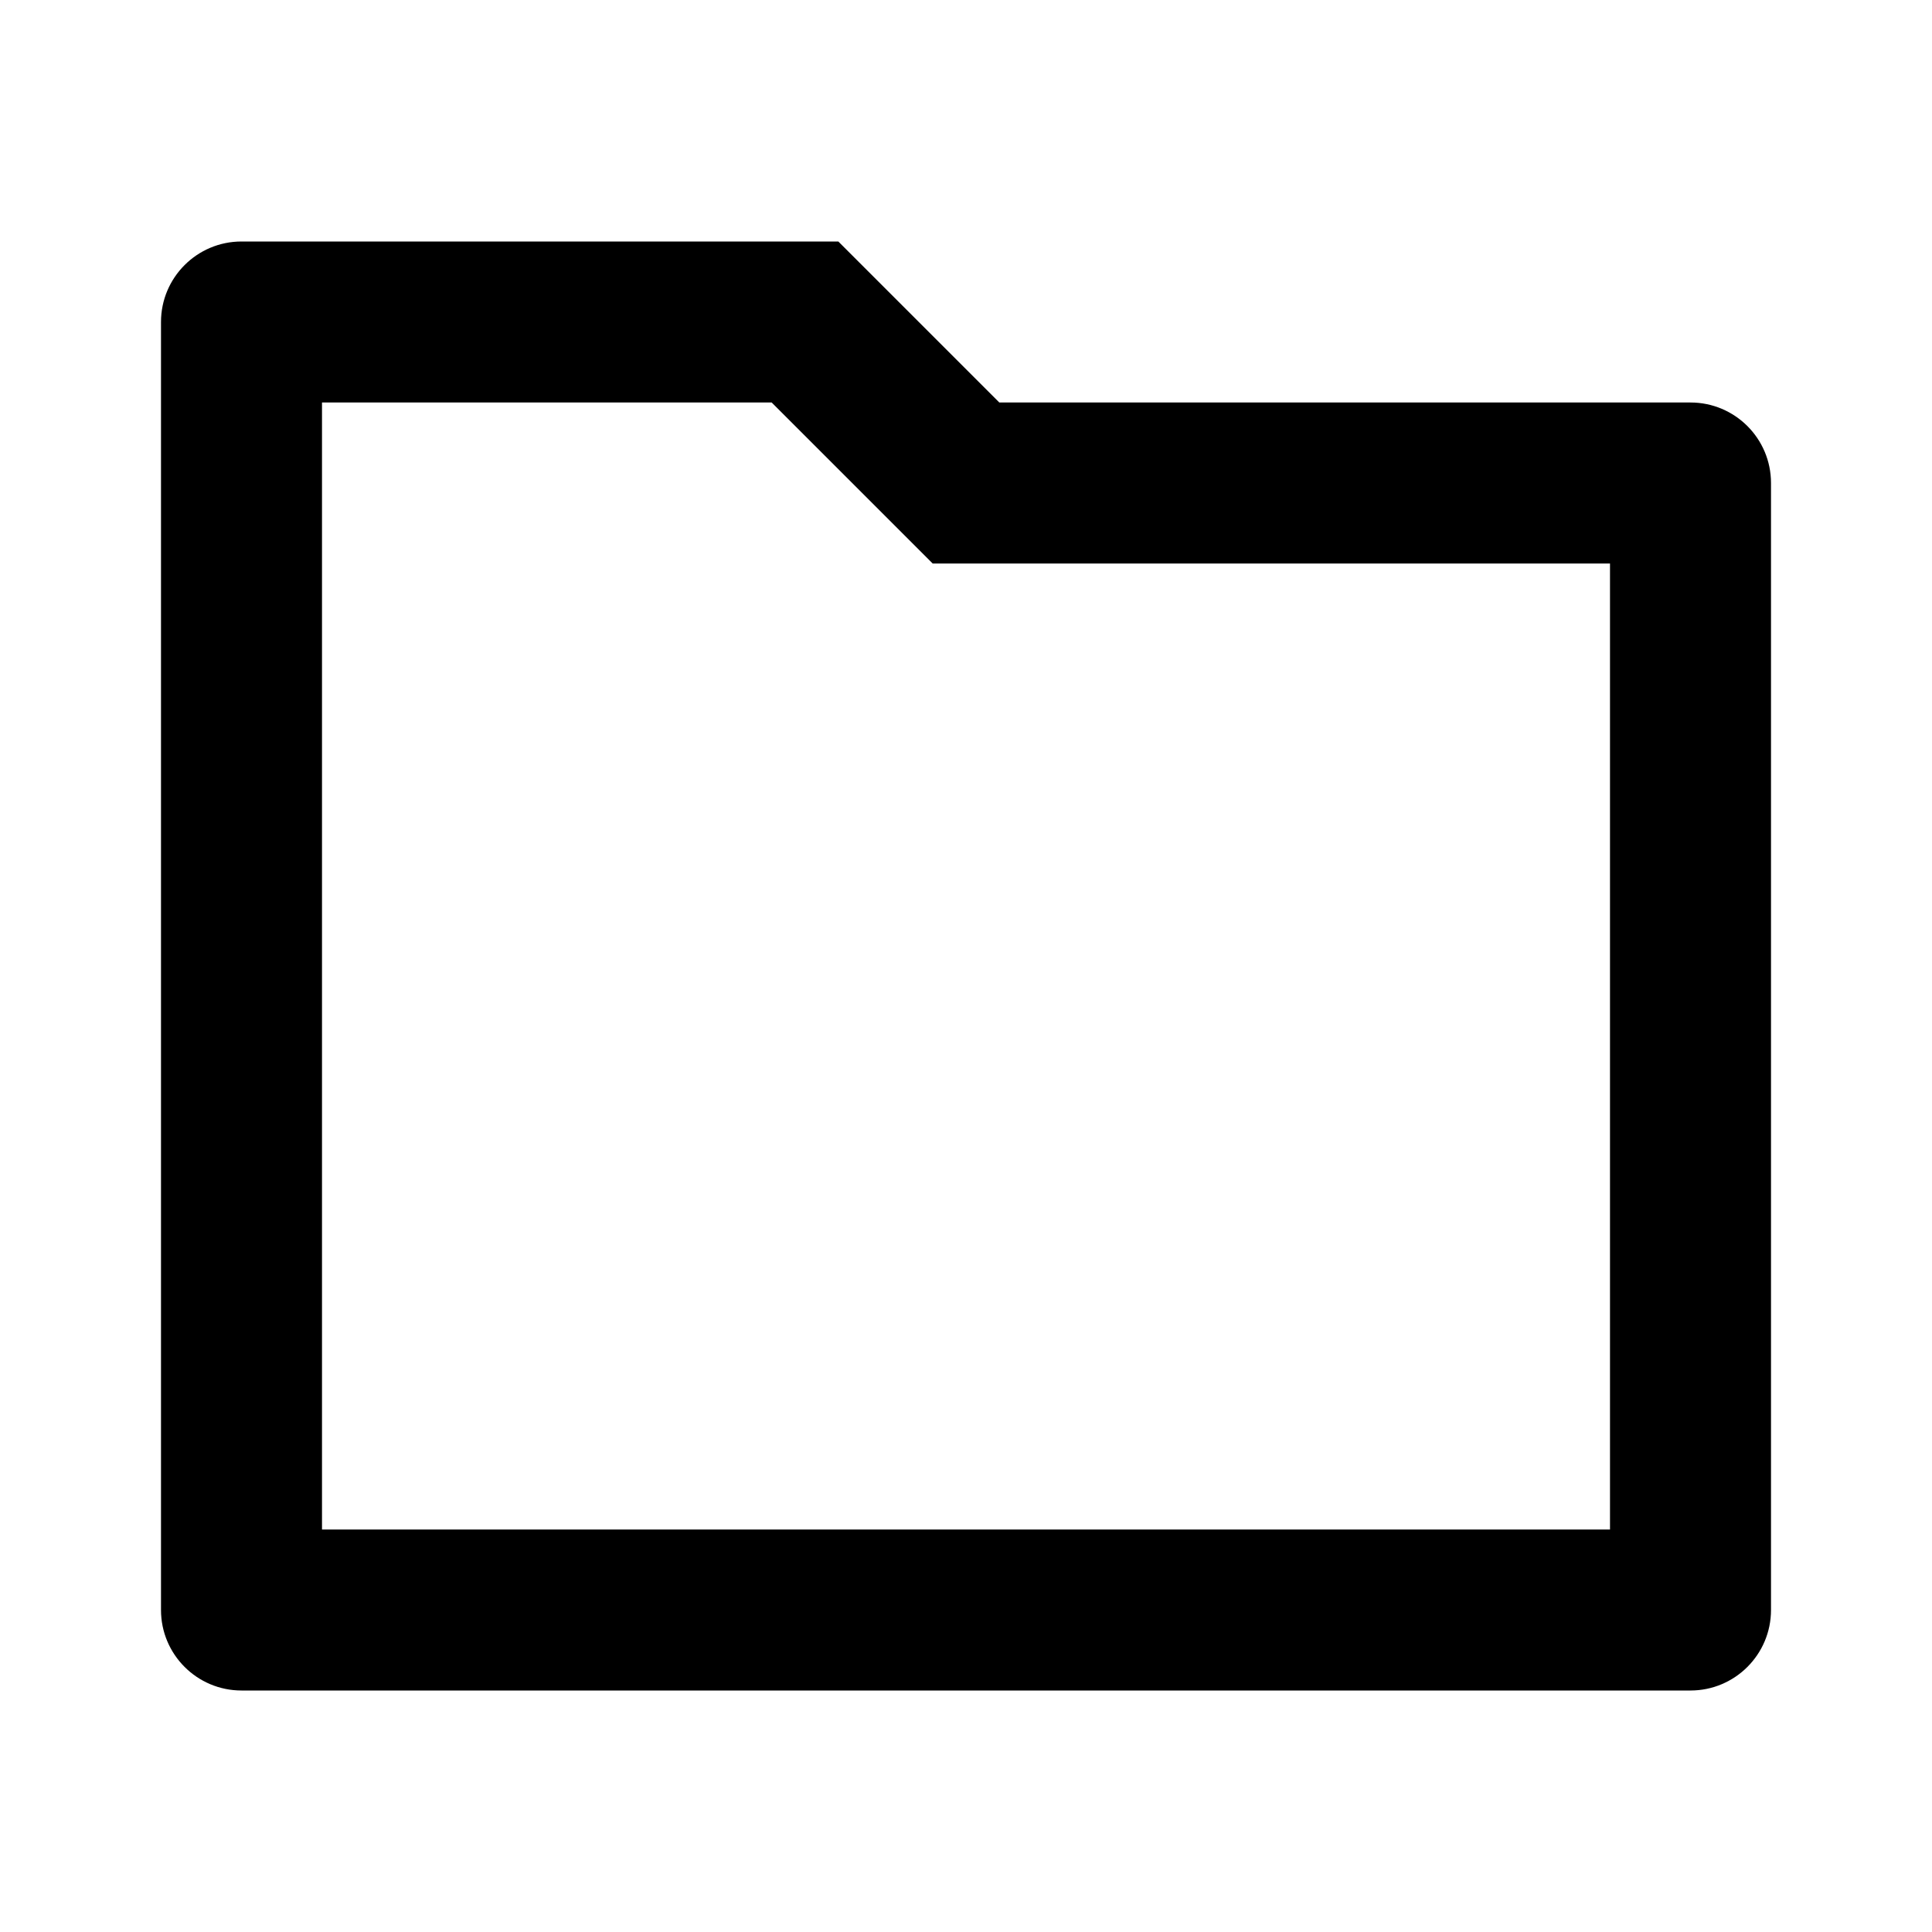
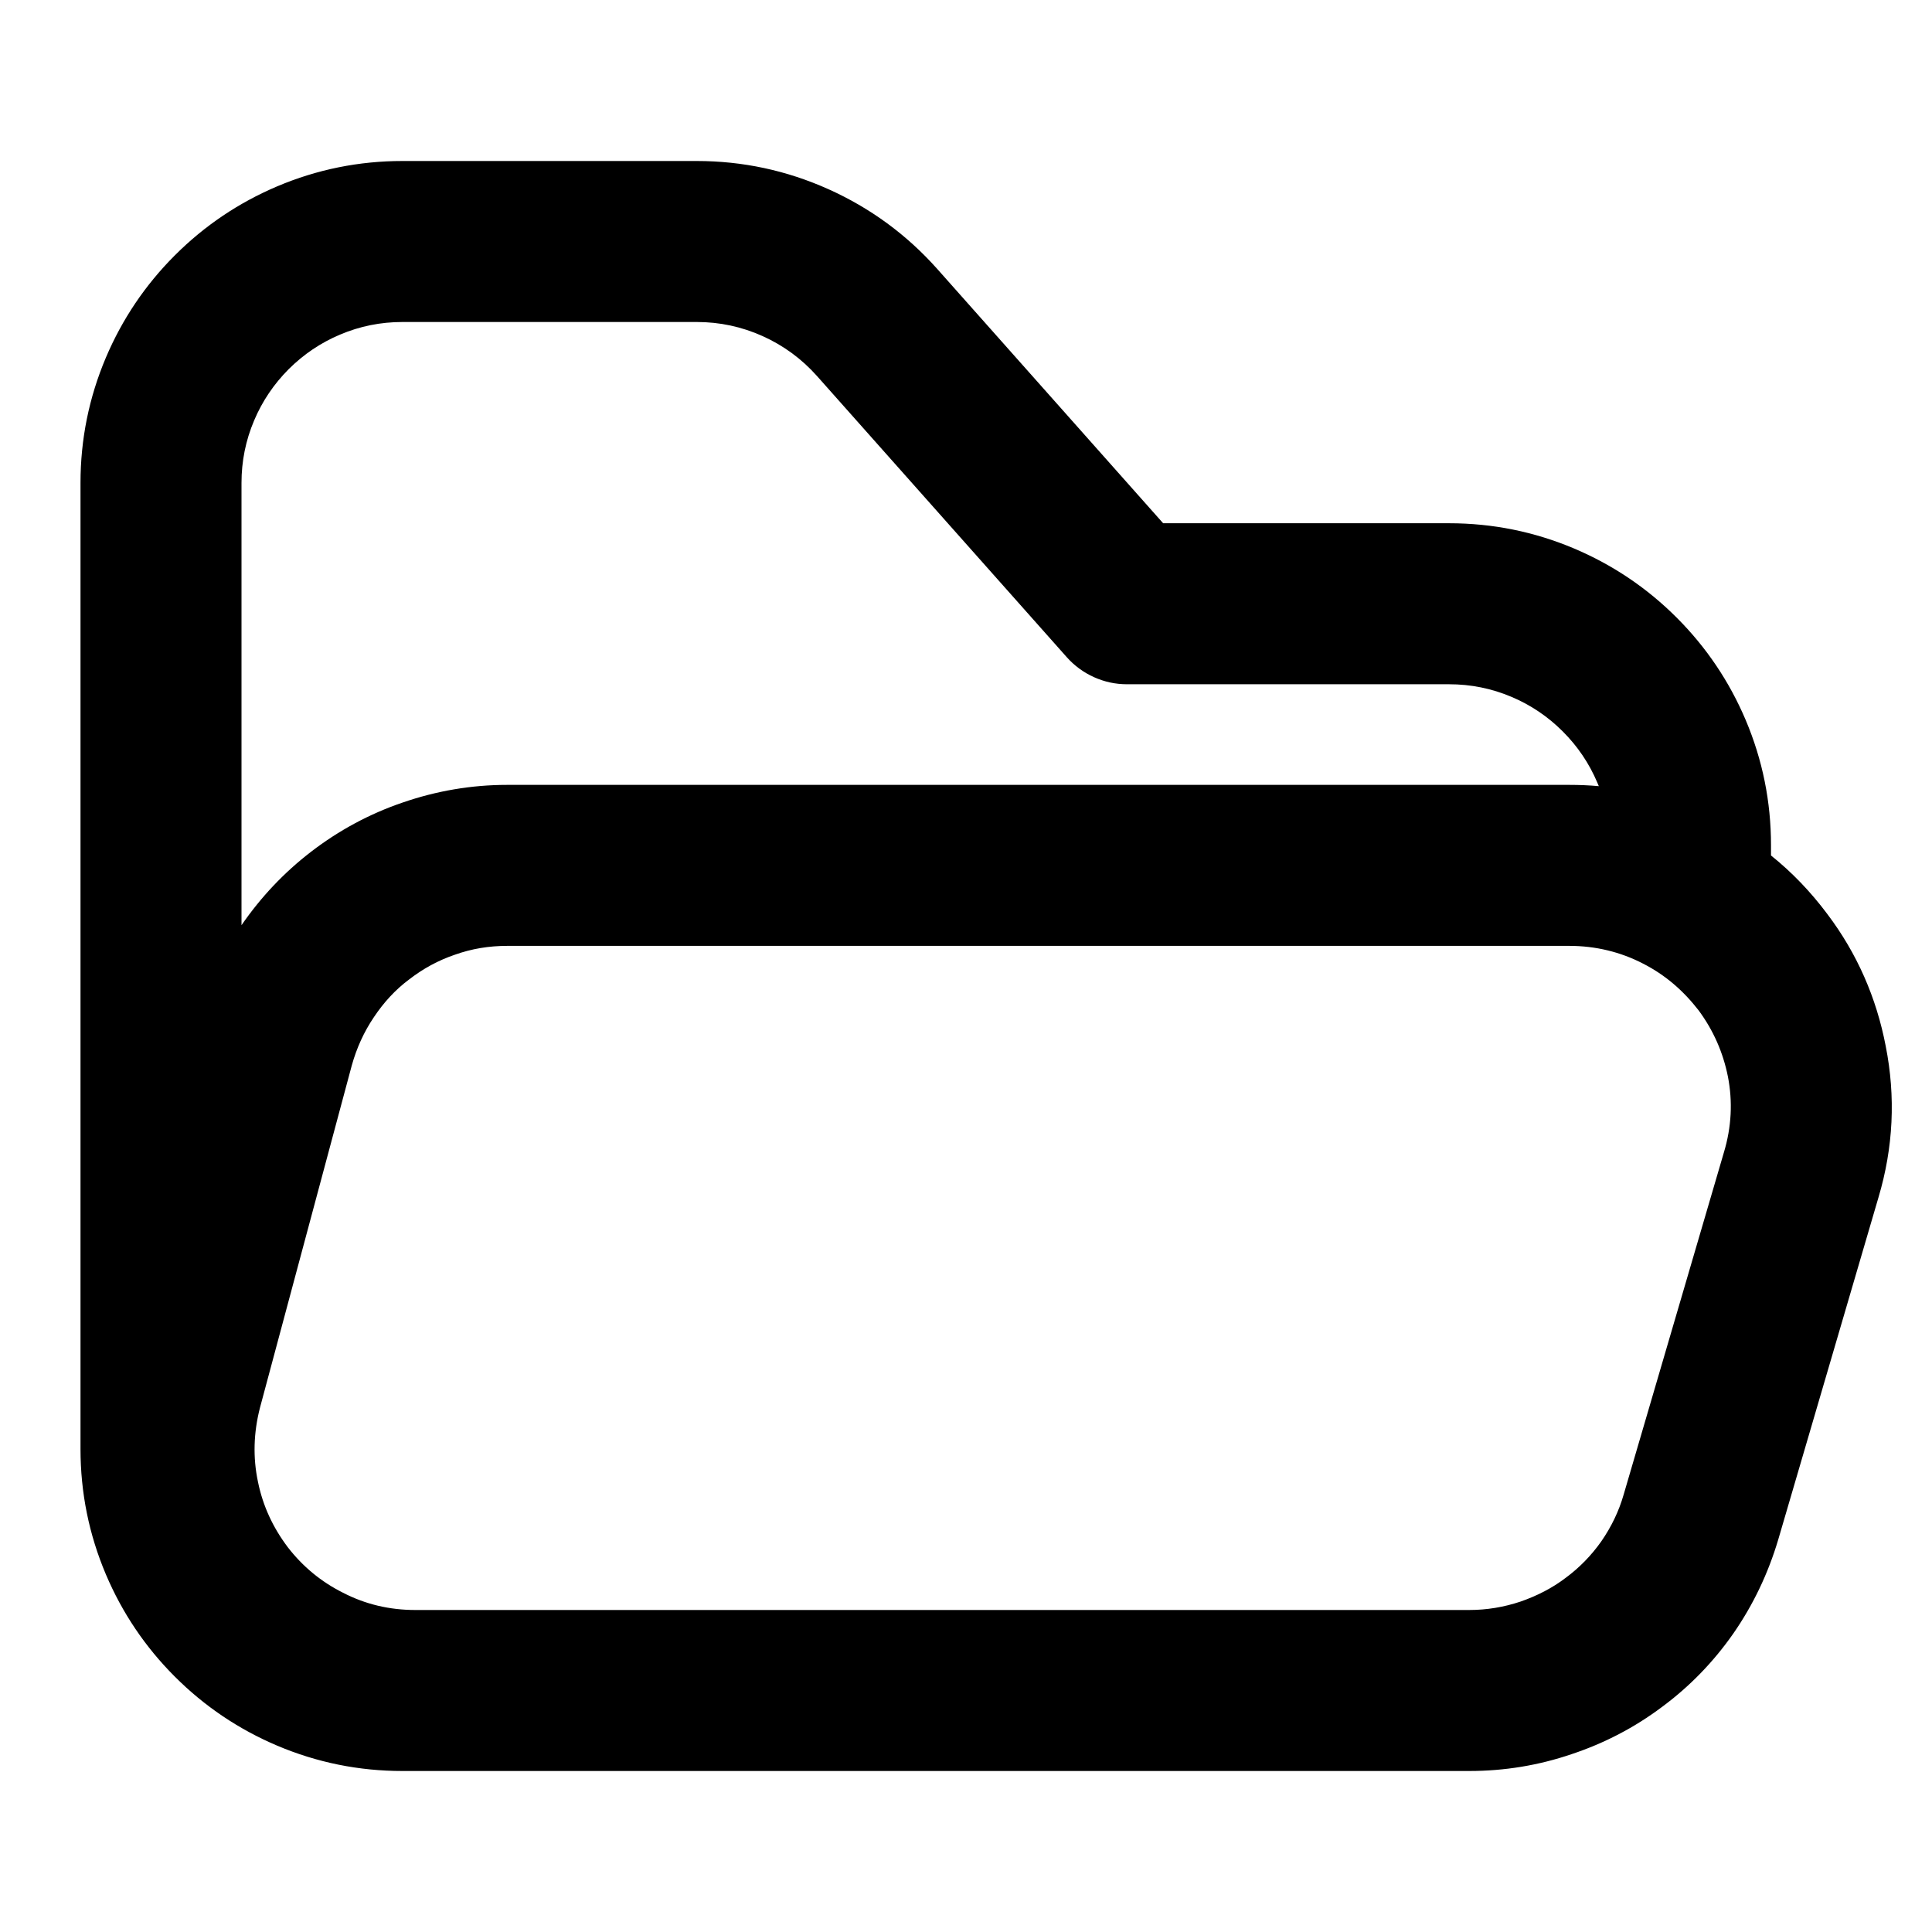
<svg xmlns="http://www.w3.org/2000/svg" width="24" height="24" viewBox="0 0 24 24" fill="none">
-   <path d="M4 5L4 19L20 19L20 7L11.586 7L9.586 5L4 5ZM12.414 5L21 5C21.552 5 22 5.448 22 6L22 20C22 20.552 21.552 21 21 21L3 21C2.448 21 2 20.552 2 20L2 4C2 3.448 2.448 3 3 3L10.414 3L12.414 5Z" fill="#000000">
+   <path d="M1 18L1 6C1 5.458 1.105 4.939 1.315 4.443C1.518 3.965 1.803 3.541 2.172 3.172C2.541 2.803 2.965 2.518 3.443 2.315C3.939 2.105 4.458 2 5 2L8.655 2C9.225 2 9.771 2.117 10.291 2.35C10.812 2.584 11.262 2.914 11.642 3.34L14.449 6.5L18 6.5C18.542 6.5 19.061 6.605 19.557 6.815C20.035 7.018 20.459 7.303 20.828 7.672C21.197 8.041 21.482 8.465 21.685 8.943C21.895 9.439 22 9.958 22 10.5L22 10.627C22.261 10.836 22.494 11.079 22.7 11.355C23.07 11.845 23.31 12.395 23.425 12.995C23.55 13.625 23.52 14.255 23.335 14.875L22.09 19.125C21.965 19.545 21.78 19.935 21.53 20.295C21.285 20.645 20.99 20.95 20.645 21.205C20.305 21.46 19.93 21.655 19.525 21.79C19.115 21.93 18.69 22 18.25 22L5 22C4.458 22 3.939 21.895 3.443 21.685C2.965 21.482 2.541 21.197 2.172 20.828C1.803 20.459 1.518 20.035 1.315 19.557C1.105 19.061 1 18.542 1 18ZM3 11.493C3.242 11.143 3.527 10.84 3.865 10.58C4.21 10.315 4.59 10.11 5 9.97C5.42 9.825 5.855 9.75 6.3 9.75L19.495 9.75C19.618 9.75 19.74 9.755 19.861 9.766C19.855 9.751 19.849 9.737 19.843 9.723C19.742 9.484 19.599 9.272 19.413 9.086C19.228 8.901 19.016 8.758 18.777 8.657C18.53 8.552 18.271 8.5 18 8.5L14 8.5C13.929 8.5 13.86 8.493 13.79 8.478C13.721 8.463 13.655 8.441 13.59 8.412C13.526 8.383 13.465 8.348 13.408 8.306C13.351 8.264 13.299 8.217 13.252 8.164L10.148 4.67C9.958 4.457 9.733 4.292 9.473 4.175C9.213 4.058 8.94 4 8.655 4L5 4C4.729 4 4.47 4.052 4.223 4.157C3.984 4.258 3.772 4.401 3.586 4.586C3.401 4.772 3.258 4.984 3.157 5.223C3.052 5.47 3 5.729 3 6L3 7.5L3 11.493ZM21.465 13.375C21.405 13.075 21.285 12.8 21.1 12.55C20.91 12.305 20.685 12.11 20.41 11.97C20.13 11.825 19.82 11.75 19.495 11.75L6.3 11.75C6.075 11.75 5.86 11.785 5.65 11.86C5.445 11.93 5.26 12.03 5.085 12.165C4.91 12.295 4.765 12.455 4.645 12.635C4.52 12.82 4.43 13.02 4.37 13.235L3.23 17.485C3.15 17.795 3.14 18.105 3.205 18.41C3.265 18.705 3.39 18.975 3.575 19.22C3.76 19.46 3.99 19.65 4.26 19.785C4.54 19.93 4.84 20 5.16 20L18.25 20C18.47 20 18.68 19.965 18.89 19.895C19.09 19.825 19.28 19.73 19.45 19.6C19.62 19.475 19.77 19.32 19.89 19.15C20.015 18.97 20.11 18.775 20.17 18.565L21.415 14.315C21.51 14 21.525 13.685 21.465 13.375Z" fill-rule="evenodd" fill="#000000">
</path>
</svg>
